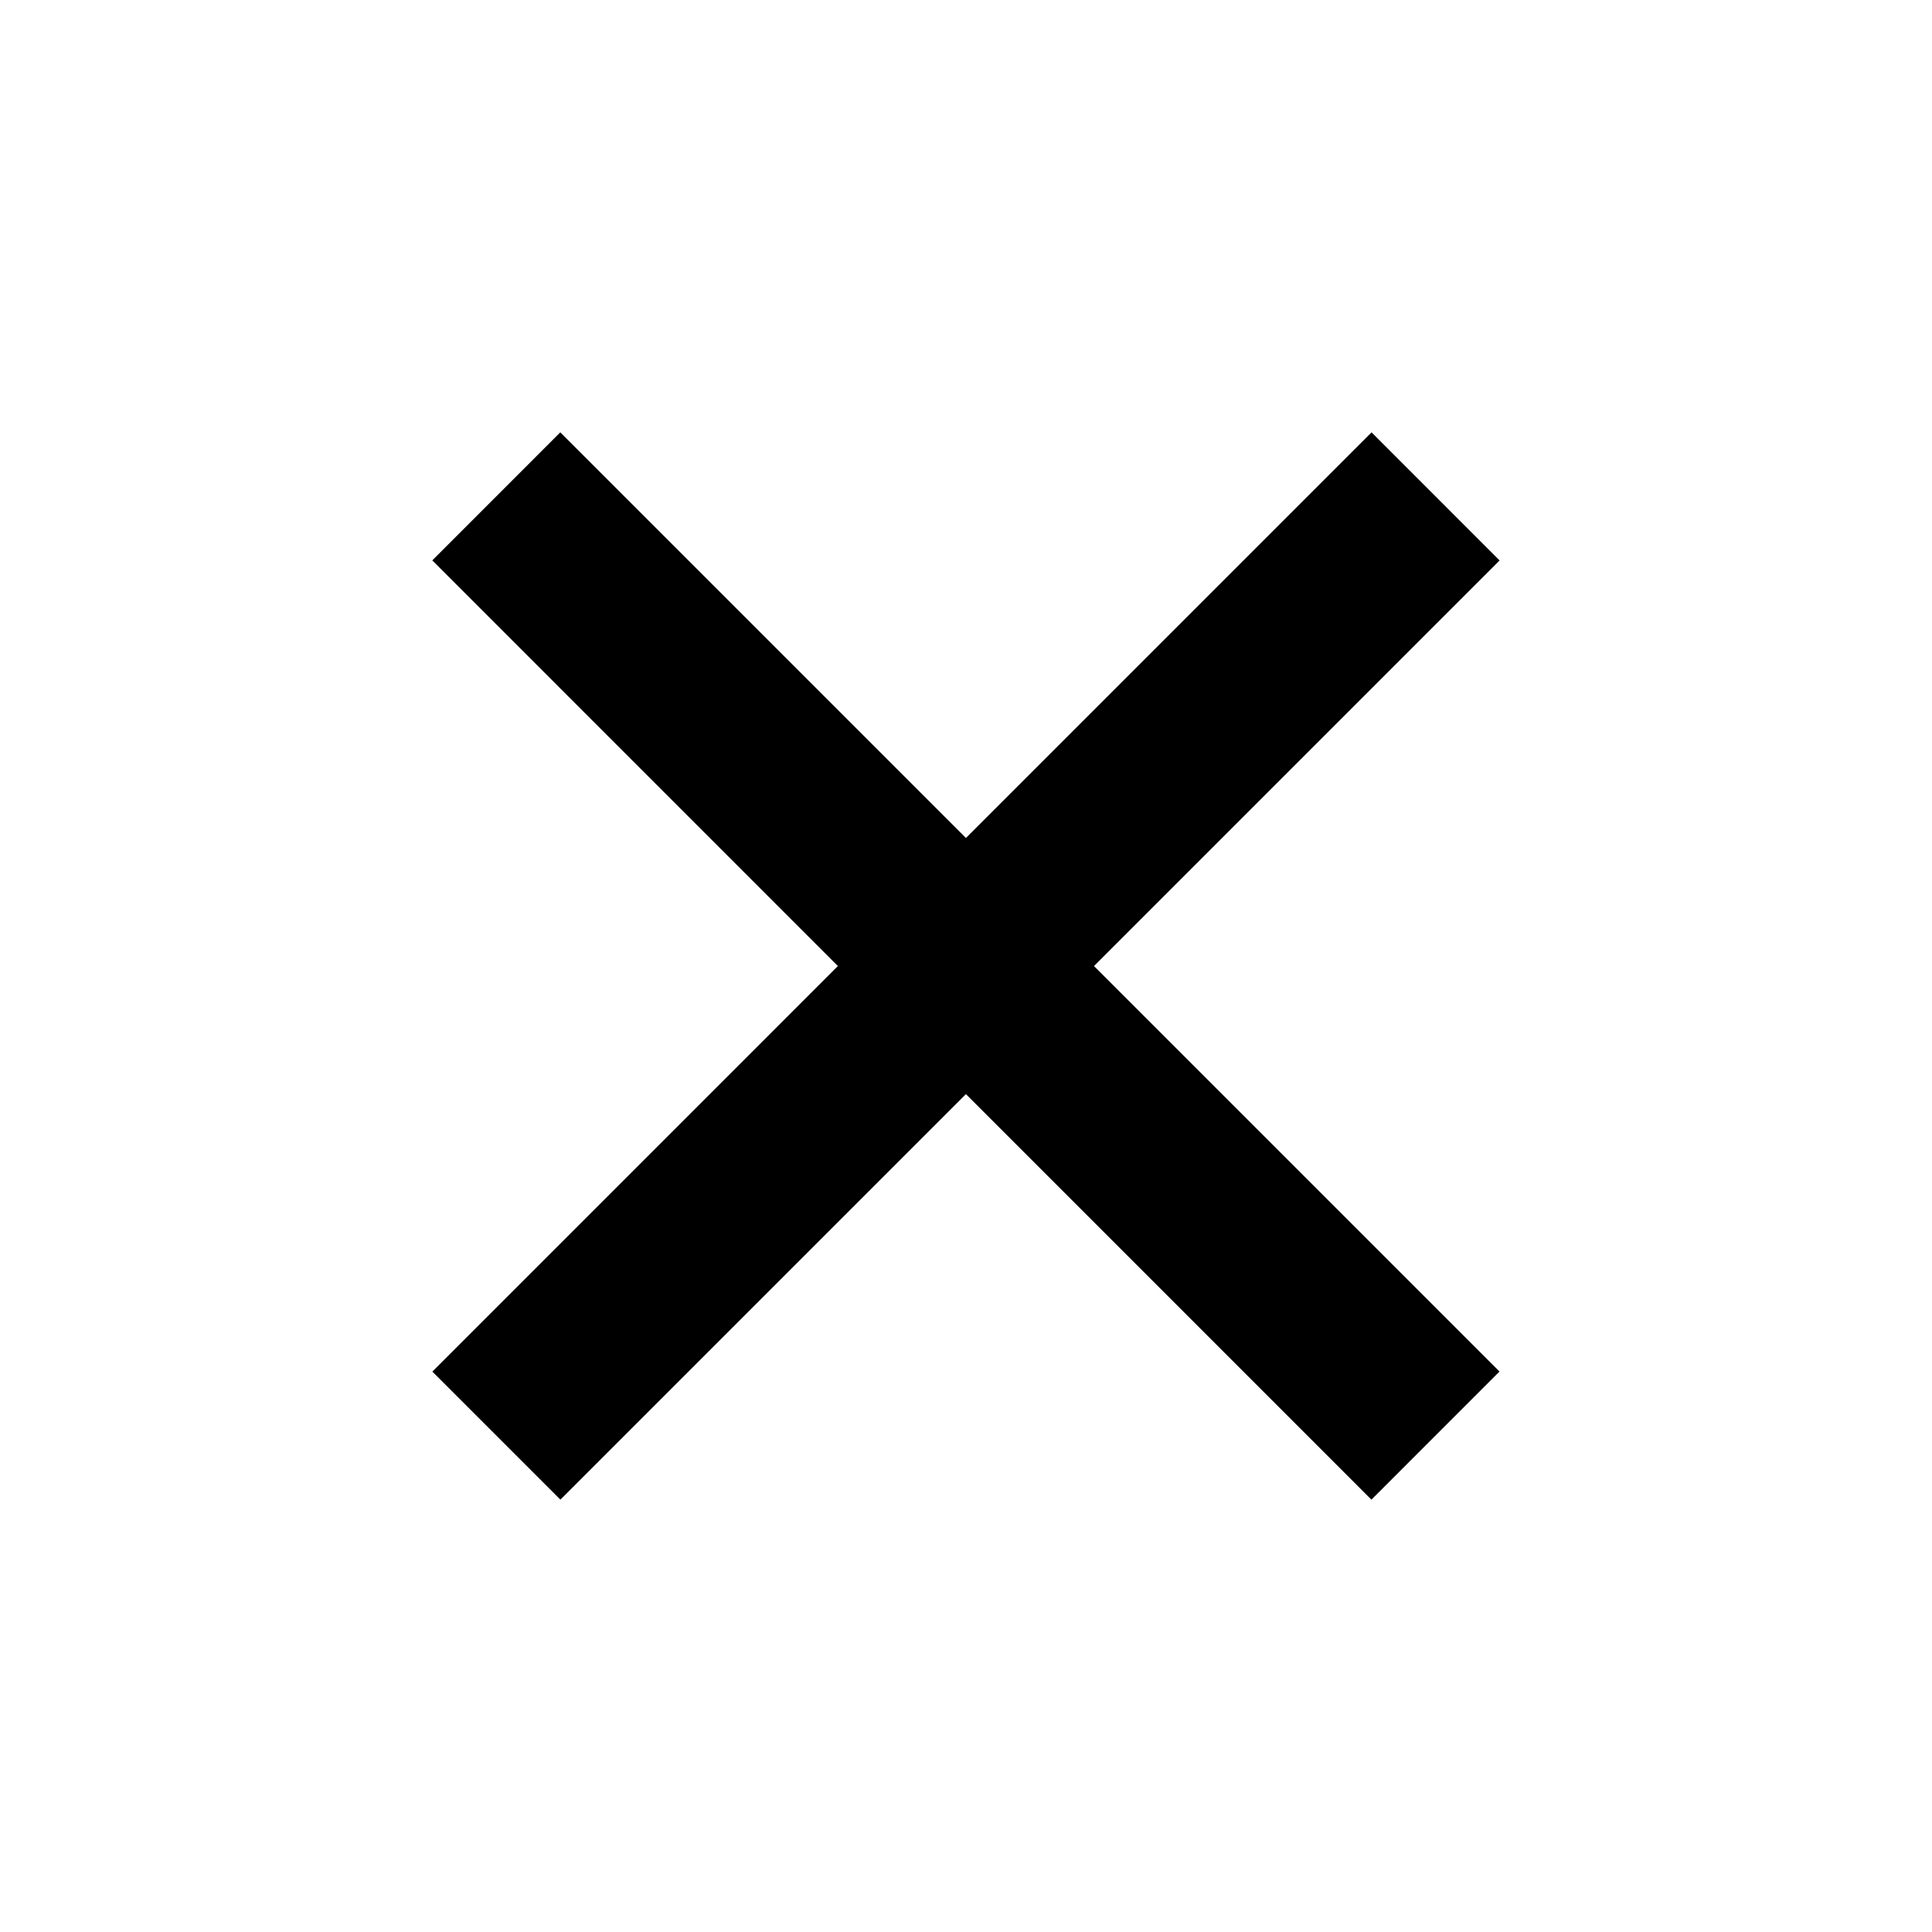
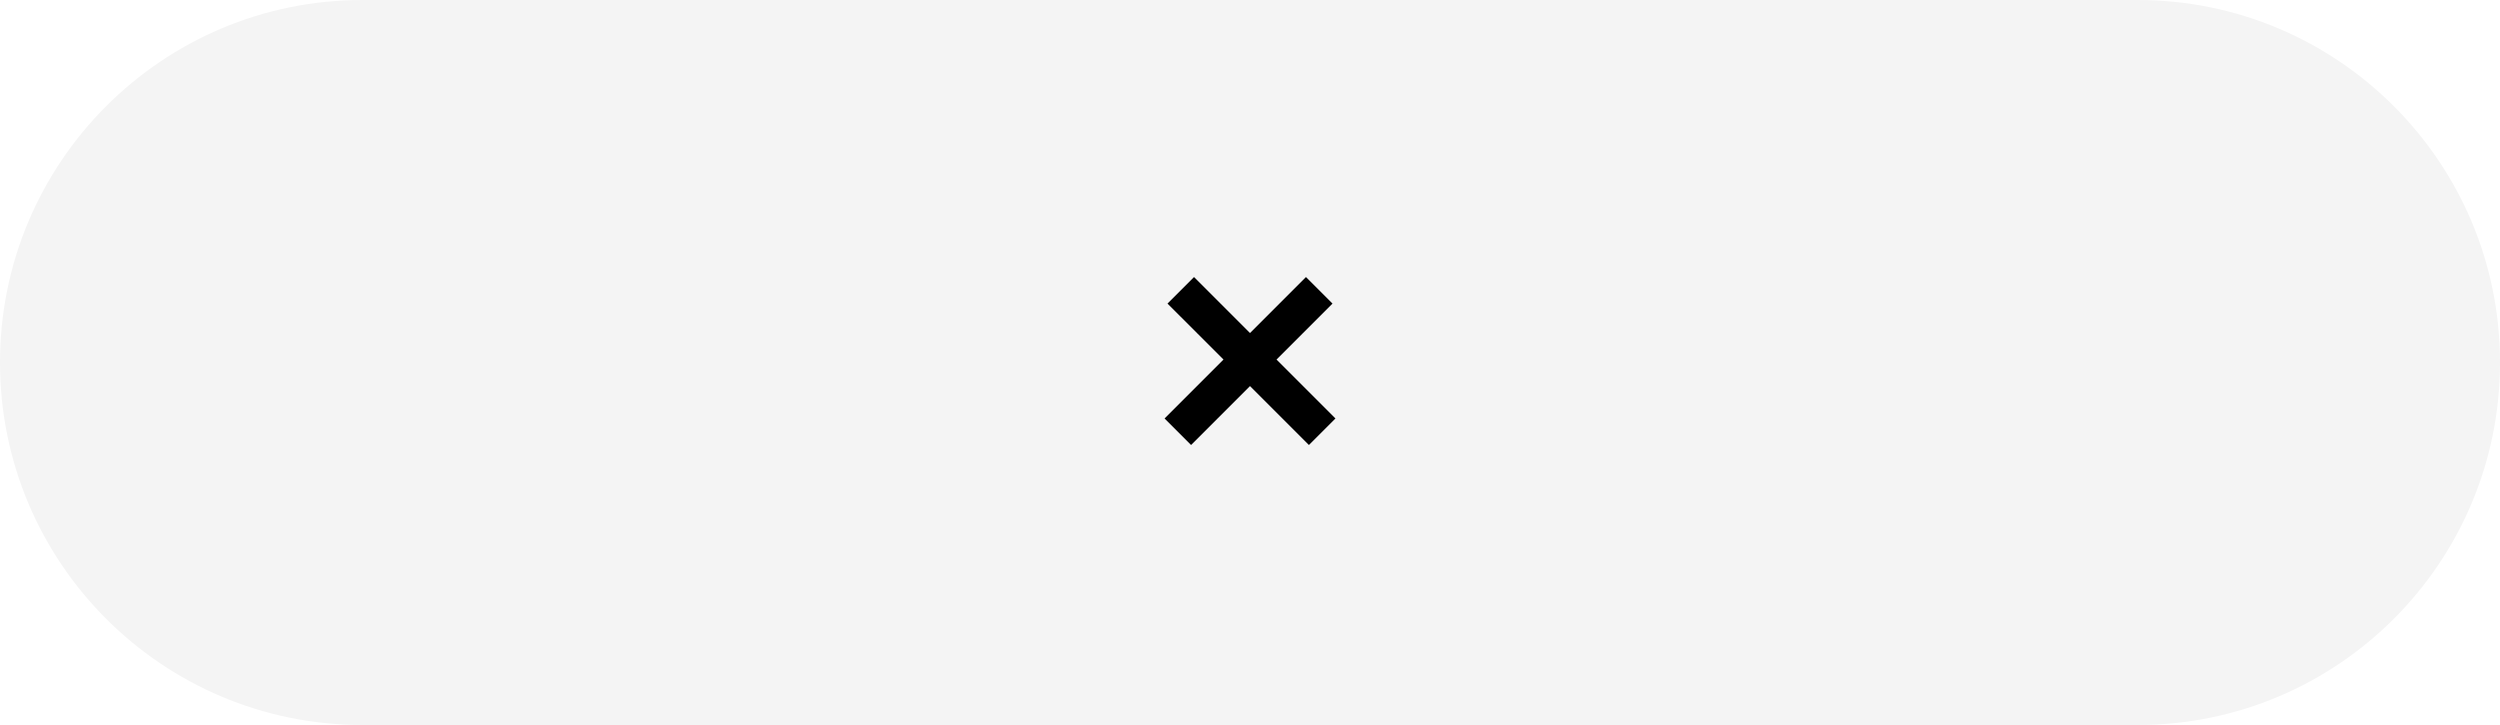
- <svg xmlns="http://www.w3.org/2000/svg" width="32" height="32" fill="none">
-   <path fill="#000" d="M7.16 9.282 9.28 7.161l15.556 15.556-2.121 2.122z" />
-   <path fill="#000" d="m22.717 7.161 2.121 2.122L9.282 24.839l-2.121-2.121z" />
+ <svg xmlns="http://www.w3.org/2000/svg" width="100" height="29" viewBox="0 0 100 29" fill="none">
+   <rect width="100" height="29" rx="14.5" fill="#F4F4F4" />
+   <path fill-rule="evenodd" clip-rule="evenodd" d="M51.061 14.382L53.3 12.143L52.239 11.082L50 13.322L47.761 11.082L46.7 12.143L48.94 14.382L46.583 16.739L47.643 17.8L50 15.443L52.357 17.8L53.418 16.739L51.061 14.382Z" fill="black" />
</svg>
